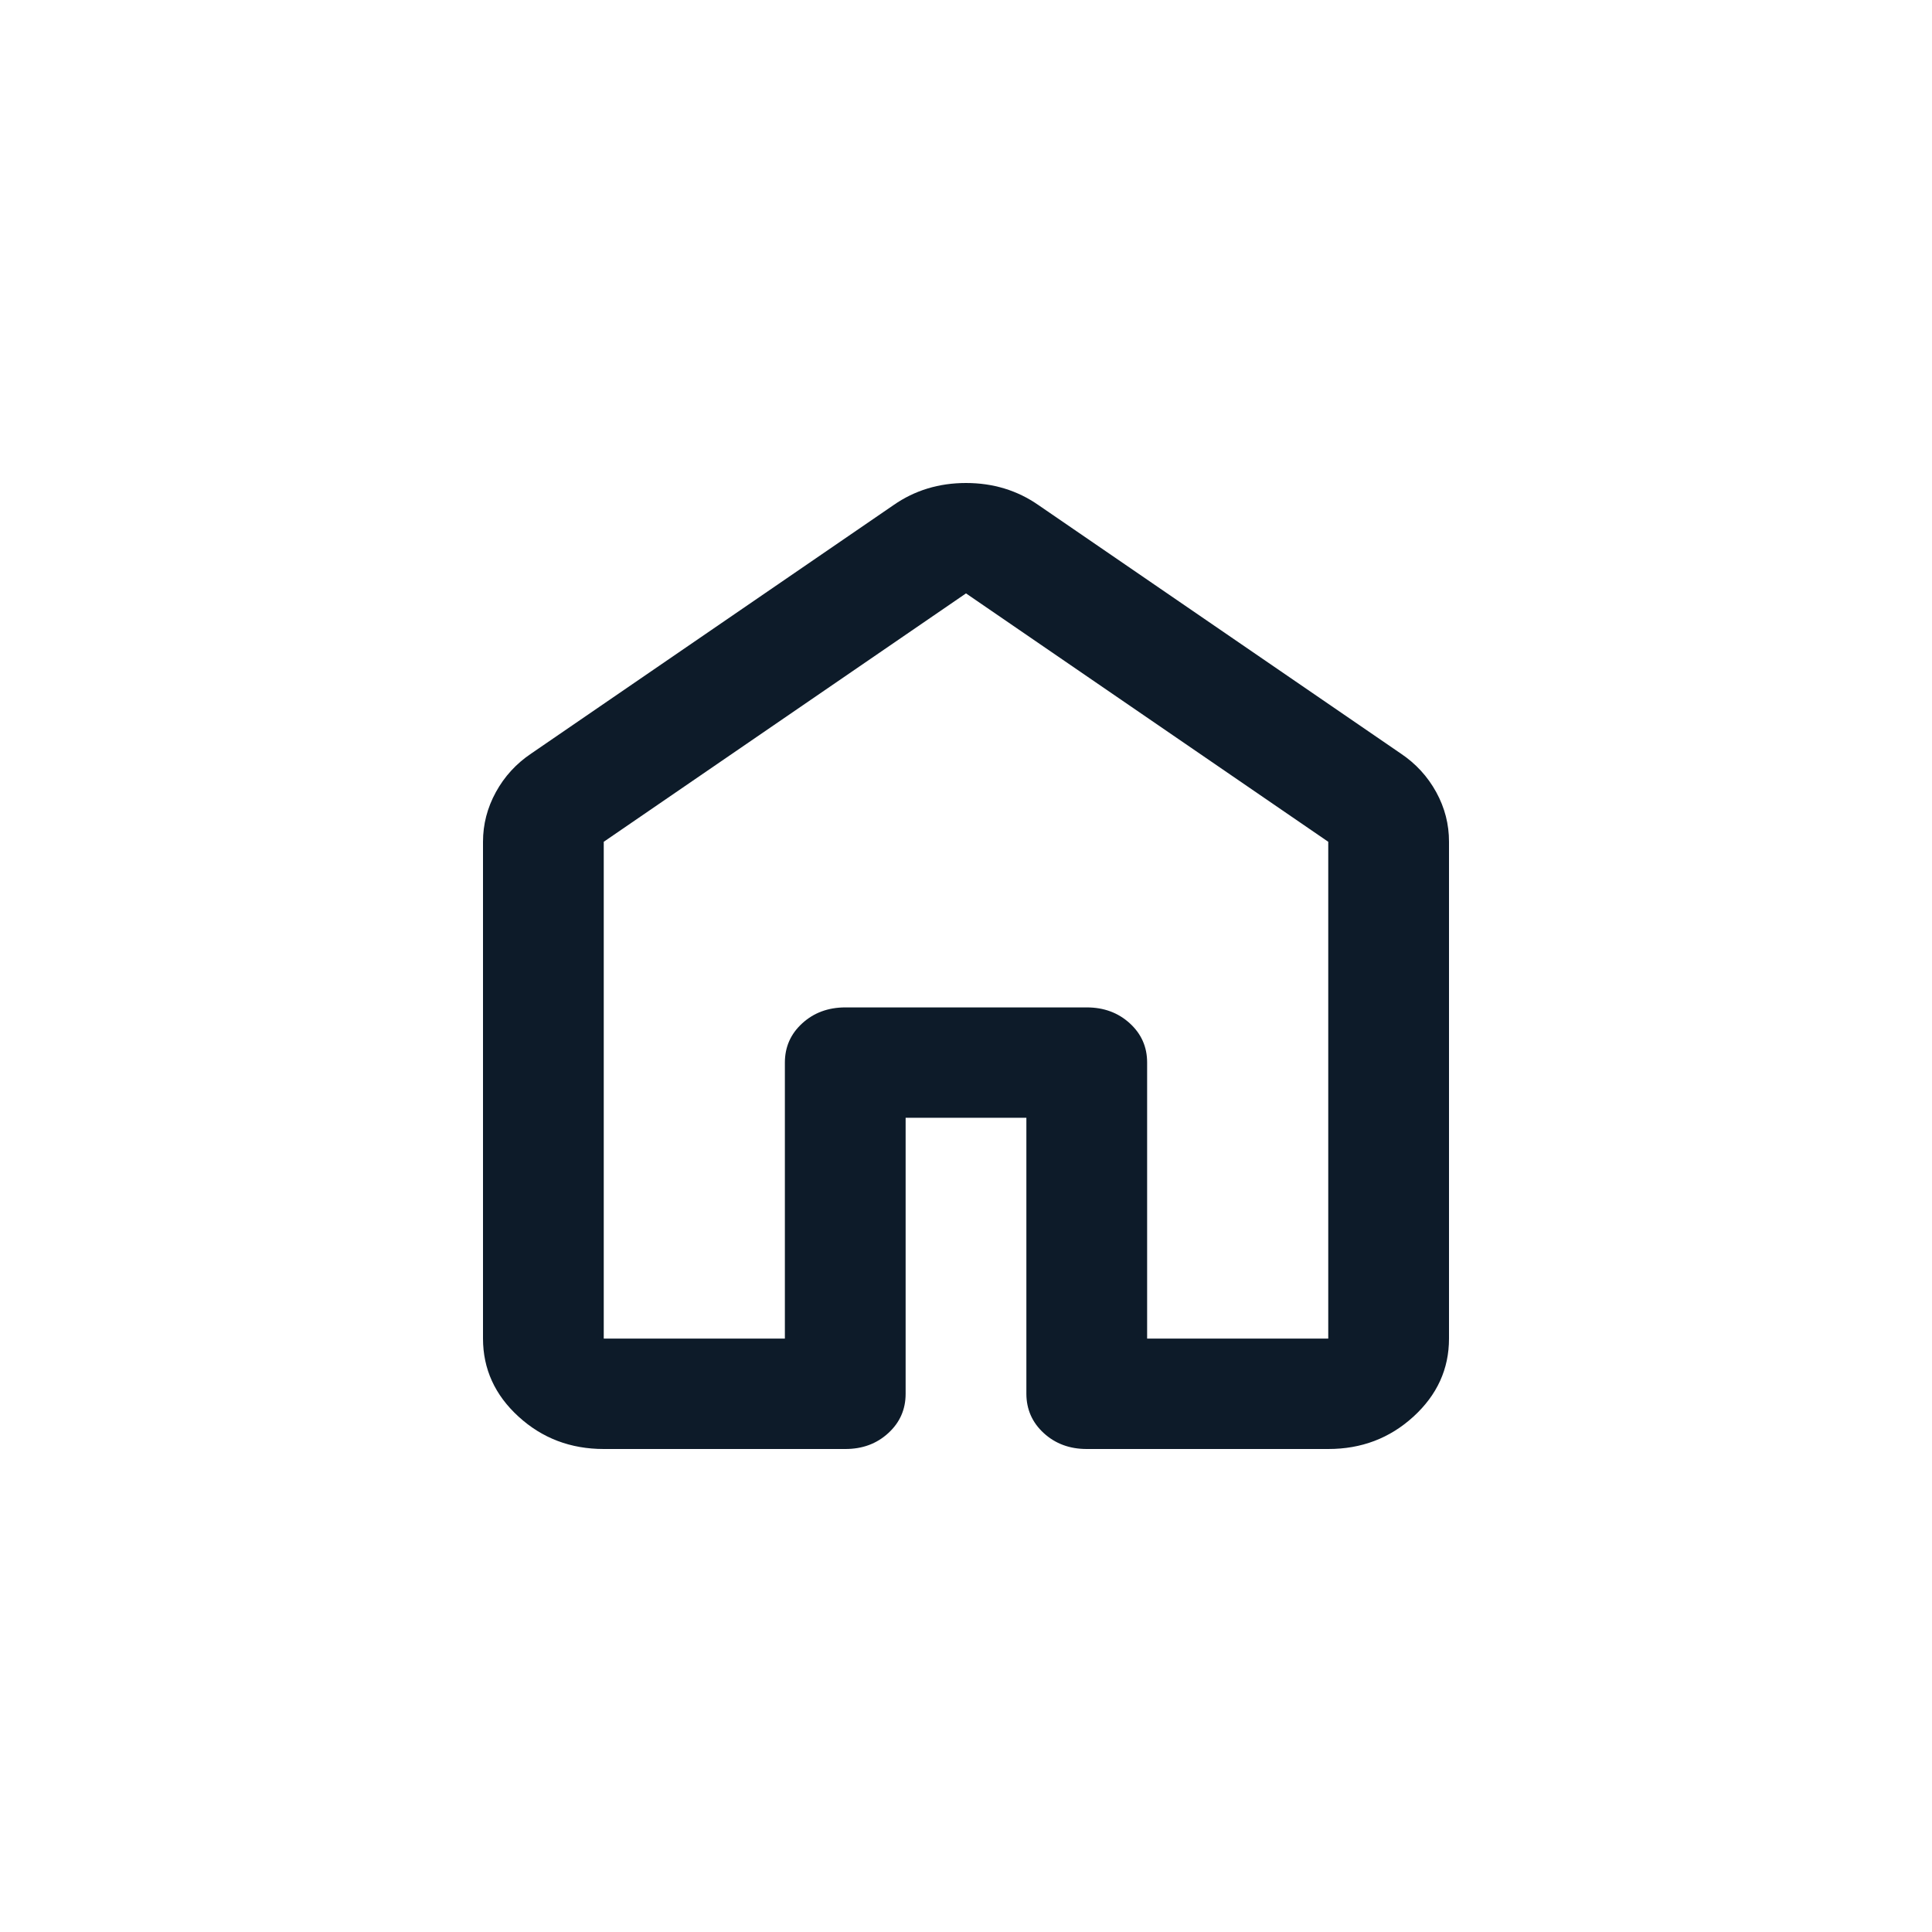
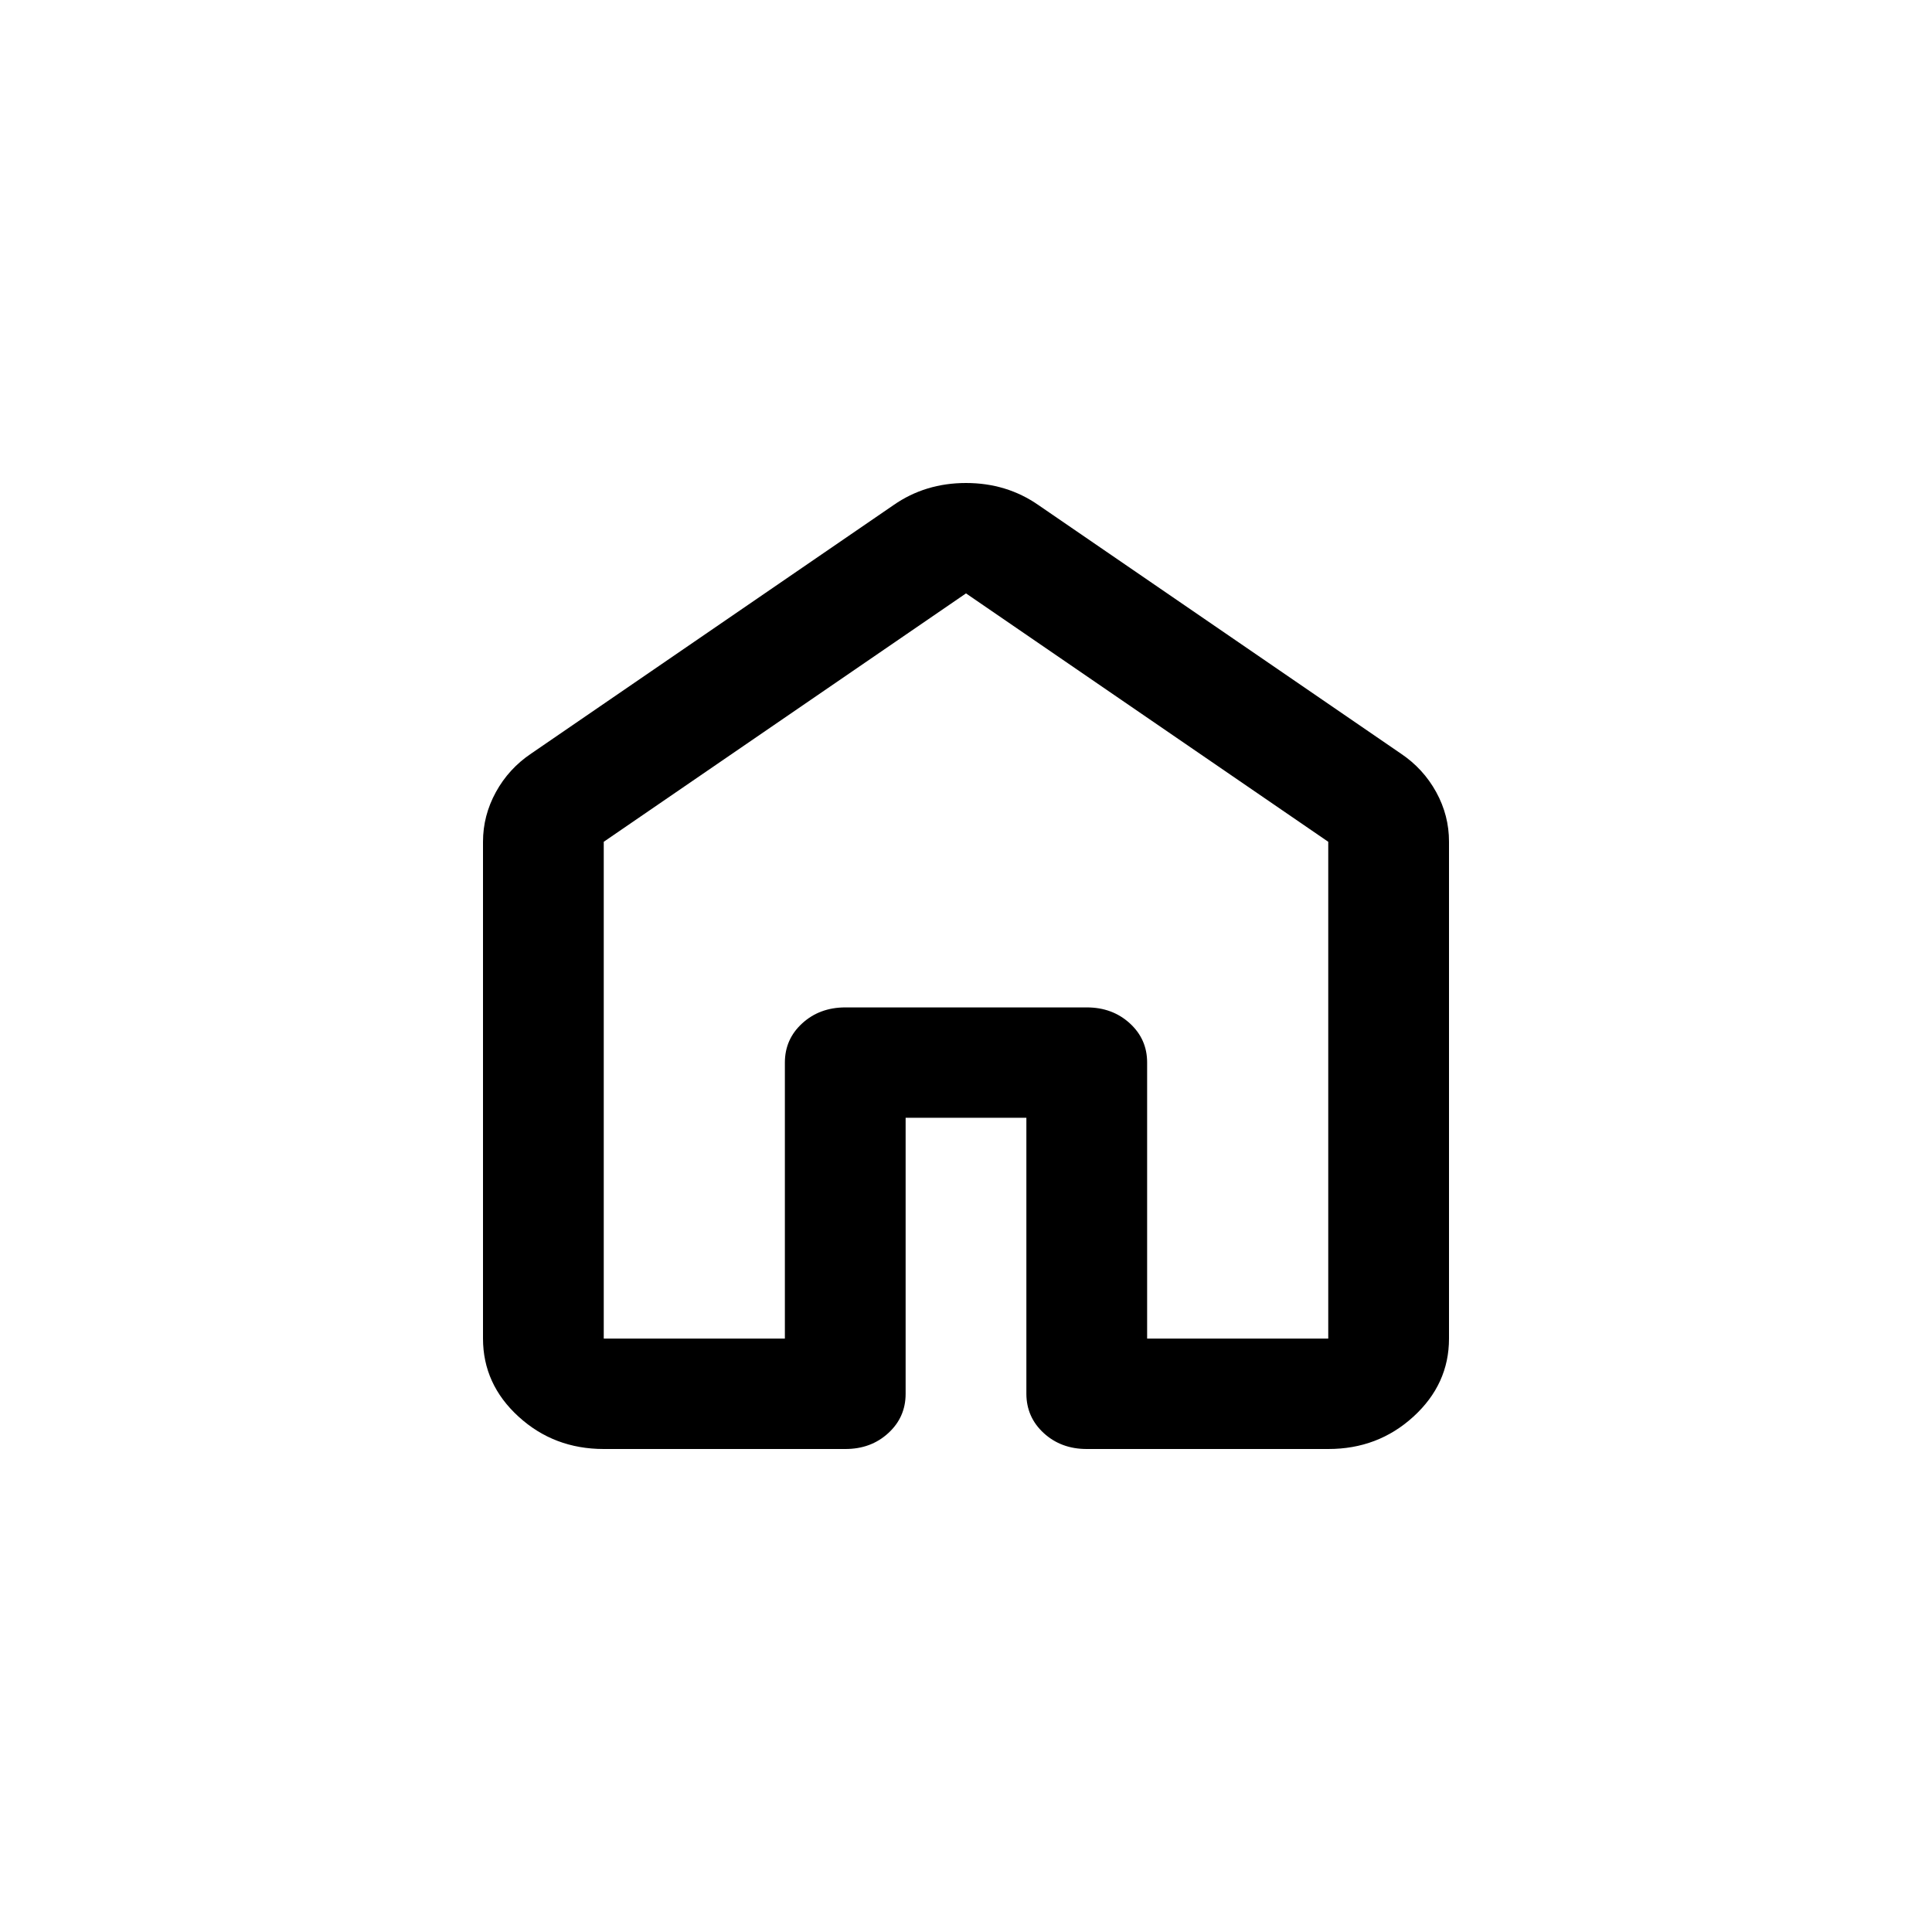
<svg xmlns="http://www.w3.org/2000/svg" preserveAspectRatio="none" overflow="visible" style="display: block;" width="44" height="44" viewBox="0 0 44 44" fill="none">
  <g id="Icon">
-     <path id="Vector" d="M13.75 30.486H17.875V24.2C17.875 23.844 18.007 23.545 18.271 23.305C18.535 23.064 18.861 22.944 19.25 22.943H24.75C25.14 22.943 25.466 23.064 25.73 23.305C25.994 23.546 26.126 23.845 26.125 24.2V30.486H30.25V19.171L22 13.514L13.75 19.171V30.486ZM11 30.486V19.171C11 18.773 11.098 18.396 11.293 18.04C11.488 17.684 11.757 17.39 12.1 17.16L20.35 11.503C20.831 11.168 21.381 11 22 11C22.619 11 23.169 11.168 23.65 11.503L31.9 17.16C32.244 17.39 32.513 17.684 32.709 18.04C32.904 18.396 33.001 18.773 33 19.171V30.486C33 31.177 32.73 31.769 32.191 32.262C31.652 32.755 31.005 33.001 30.25 33H24.75C24.36 33 24.034 32.879 23.771 32.638C23.508 32.397 23.376 32.098 23.375 31.743V25.457H20.625V31.743C20.625 32.099 20.493 32.398 20.229 32.639C19.965 32.881 19.639 33.001 19.25 33H13.75C12.994 33 12.347 32.754 11.809 32.262C11.27 31.77 11.001 31.178 11 30.486Z" fill="#0D1B29" />
+     <path id="Vector" d="M13.75 30.486H17.875V24.2C17.875 23.844 18.007 23.545 18.271 23.305C18.535 23.064 18.861 22.944 19.25 22.943H24.75C25.14 22.943 25.466 23.064 25.73 23.305C25.994 23.546 26.126 23.845 26.125 24.2V30.486H30.25V19.171L22 13.514L13.75 19.171V30.486ZM11 30.486V19.171C11 18.773 11.098 18.396 11.293 18.04C11.488 17.684 11.757 17.39 12.1 17.16L20.35 11.503C20.831 11.168 21.381 11 22 11C22.619 11 23.169 11.168 23.65 11.503L31.9 17.16C32.244 17.39 32.513 17.684 32.709 18.04C32.904 18.396 33.001 18.773 33 19.171V30.486C33 31.177 32.73 31.769 32.191 32.262C31.652 32.755 31.005 33.001 30.25 33H24.75C24.36 33 24.034 32.879 23.771 32.638C23.508 32.397 23.376 32.098 23.375 31.743V25.457H20.625V31.743C20.625 32.099 20.493 32.398 20.229 32.639C19.965 32.881 19.639 33.001 19.25 33H13.75C12.994 33 12.347 32.754 11.809 32.262C11.27 31.77 11.001 31.178 11 30.486Z" fill="currentColor" />
  </g>
</svg>
